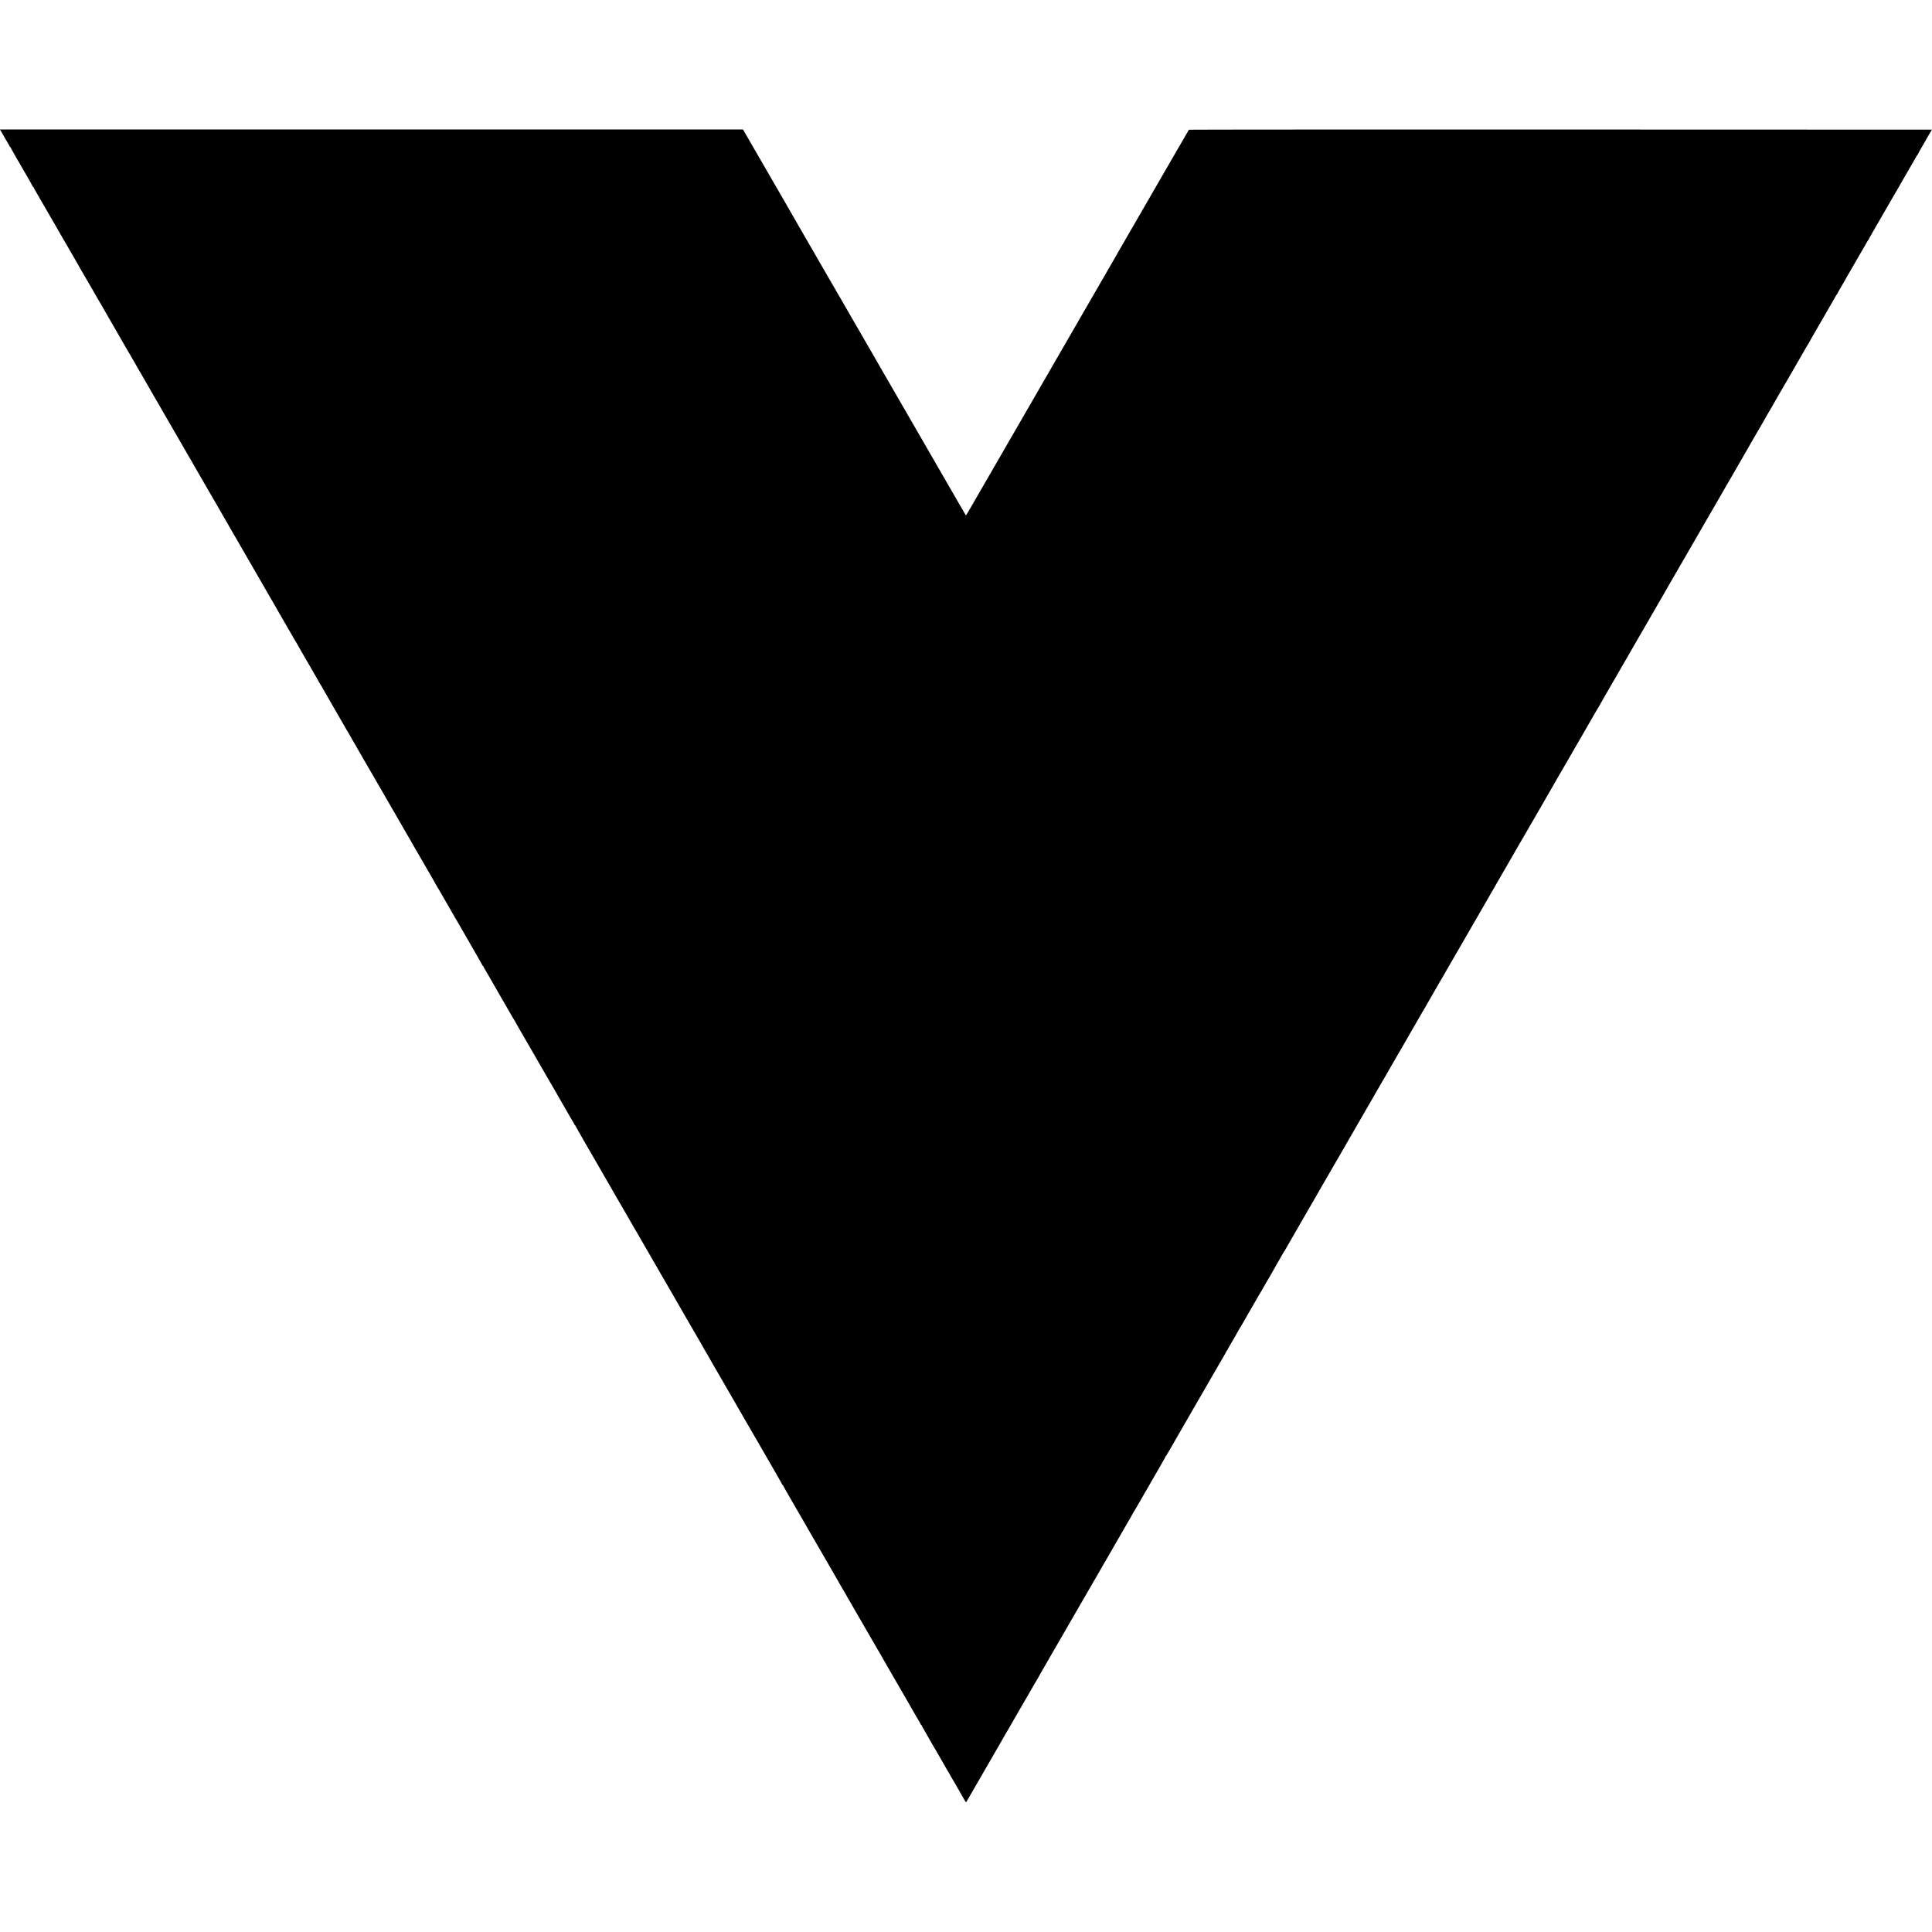
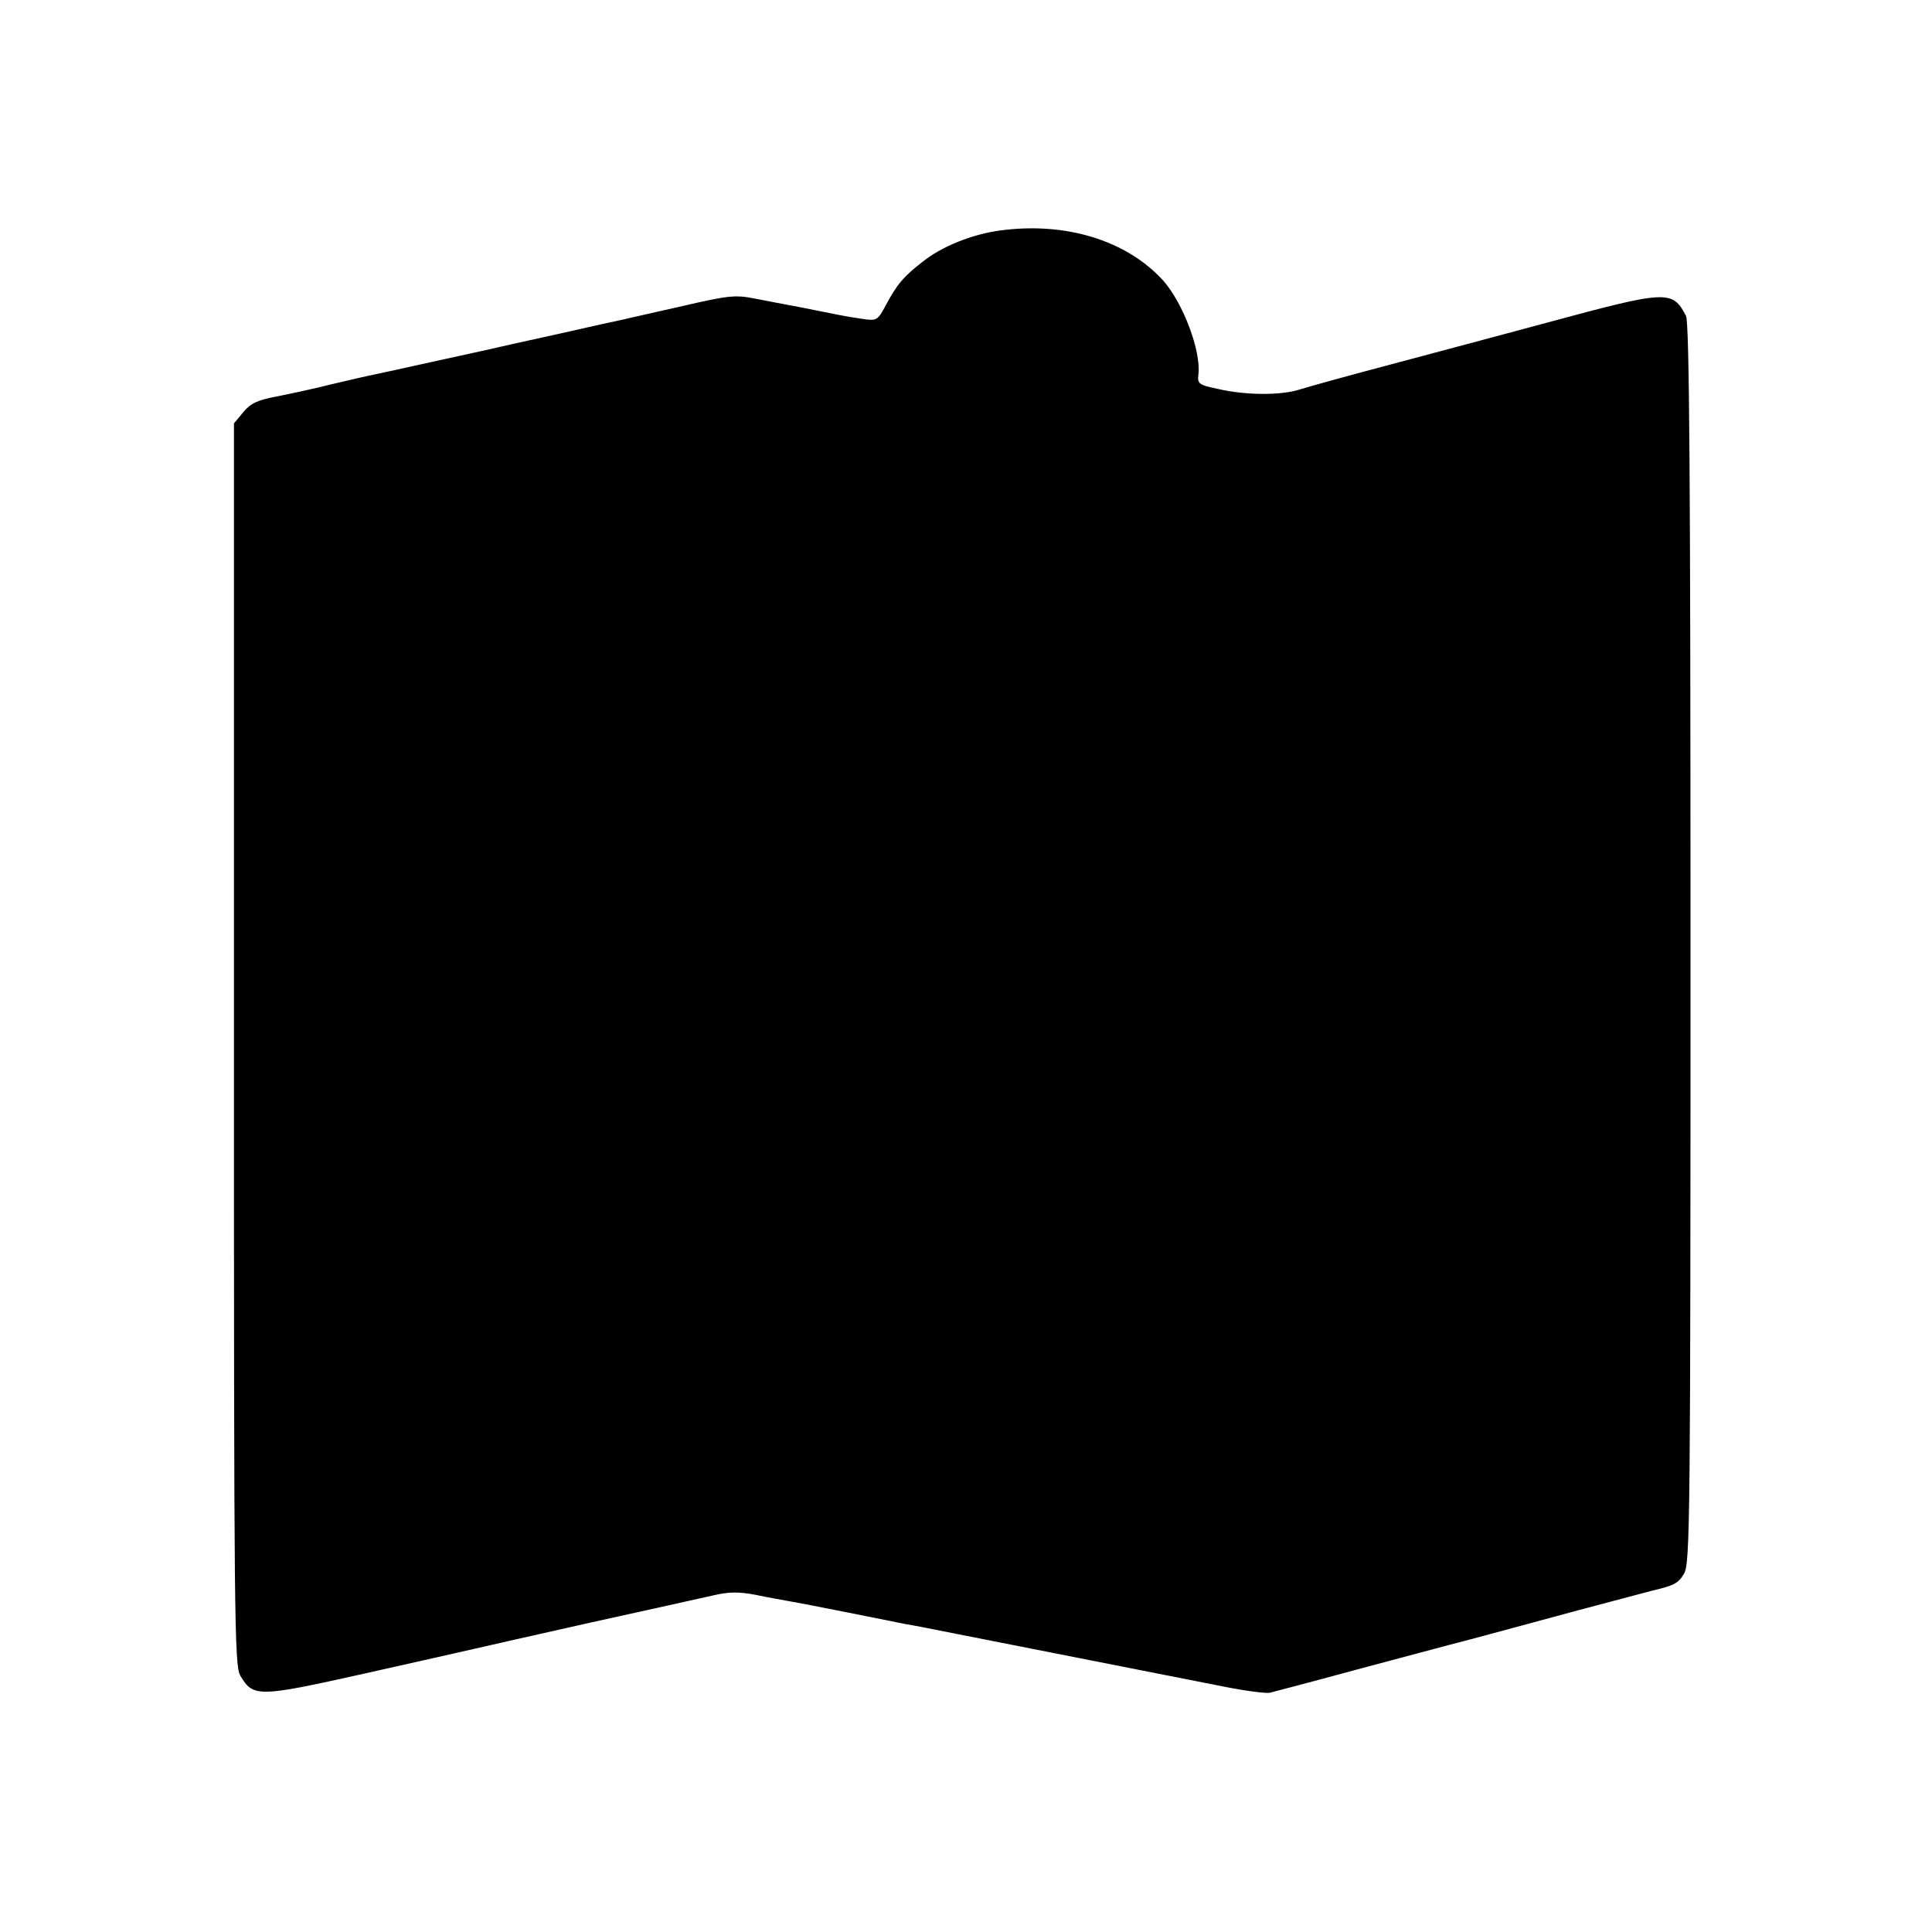
- <svg xmlns="http://www.w3.org/2000/svg" version="1.0" width="16pt" height="16pt" viewBox="0 0 16 16" preserveAspectRatio="xMidYMid meet">
-   <g transform="translate(0,16) scale(0.00032,-0.00032)" fill="#000000" stroke="none">
-     <path d="M18 46618 c45 -75 122 -207 122 -211 0 -2 25 -45 55 -95 30 -50 55 -96 55 -102 0 -5 5 -10 10 -10 6 0 10 -4 10 -9 0 -5 73 -135 161 -288 89 -153 173 -298 187 -323 14 -25 32 -57 41 -72 88 -149 187 -324 189 -335 2 -7 8 -13 13 -13 5 0 9 -4 9 -10 0 -5 46 -89 103 -187 175 -302 490 -846 507 -876 8 -16 20 -36 25 -45 28 -46 290 -498 339 -585 13 -23 74 -129 136 -236 61 -107 123 -215 137 -240 14 -25 29 -50 33 -56 5 -5 23 -37 40 -70 18 -33 38 -67 44 -75 11 -16 21 -33 63 -109 14 -25 29 -50 33 -56 4 -5 21 -35 38 -65 55 -100 261 -455 269 -465 4 -5 14 -21 20 -35 15 -29 41 -75 103 -180 24 -41 52 -88 60 -105 9 -16 57 -100 107 -185 112 -193 362 -626 380 -660 8 -14 23 -38 33 -55 11 -16 23 -37 27 -45 4 -8 26 -46 48 -85 23 -38 53 -90 67 -115 46 -81 64 -113 178 -310 62 -107 121 -210 132 -227 37 -67 56 -99 85 -148 16 -27 32 -57 36 -65 4 -8 15 -27 25 -42 9 -15 53 -89 96 -165 44 -76 177 -307 296 -513 120 -206 268 -463 330 -570 131 -227 117 -203 200 -348 36 -62 73 -125 82 -140 10 -15 21 -34 25 -42 4 -8 20 -37 36 -65 17 -27 38 -65 48 -82 49 -85 64 -111 87 -153 13 -25 28 -49 32 -55 4 -5 78 -134 165 -285 87 -151 166 -288 176 -305 10 -16 26 -43 35 -59 9 -17 125 -217 257 -445 132 -229 253 -441 270 -471 17 -30 45 -79 64 -108 18 -29 33 -54 33 -57 0 -2 20 -37 44 -77 24 -40 123 -212 221 -383 97 -170 190 -330 205 -355 16 -25 39 -65 53 -90 13 -25 81 -144 152 -265 70 -121 137 -238 150 -260 12 -22 37 -65 55 -95 18 -30 43 -73 55 -95 12 -22 48 -85 80 -140 77 -132 163 -280 190 -330 13 -22 71 -123 130 -225 59 -102 116 -199 126 -217 10 -17 29 -50 43 -72 15 -22 26 -43 26 -45 0 -2 27 -50 60 -106 33 -56 60 -103 60 -105 0 -2 55 -98 90 -155 8 -14 182 -316 239 -414 13 -22 45 -79 72 -124 27 -46 49 -86 49 -89 0 -2 14 -24 30 -48 16 -24 30 -46 30 -49 0 -5 74 -135 100 -176 5 -8 24 -42 43 -75 50 -88 58 -101 262 -455 104 -179 199 -345 213 -370 14 -25 28 -49 32 -55 4 -5 17 -26 28 -45 10 -19 62 -109 114 -200 114 -197 133 -230 170 -295 16 -27 33 -57 38 -65 17 -28 96 -165 103 -180 4 -8 16 -28 26 -45 10 -16 77 -131 148 -255 72 -124 181 -313 243 -420 62 -107 121 -209 131 -227 35 -62 323 -560 392 -678 38 -66 83 -145 100 -175 16 -30 33 -59 37 -65 4 -5 17 -27 29 -47 34 -61 56 -100 90 -156 17 -29 31 -55 31 -57 0 -2 17 -32 39 -67 21 -35 134 -229 251 -433 117 -203 235 -407 261 -451 27 -45 49 -85 49 -88 0 -4 8 -19 19 -34 15 -21 200 -341 309 -533 10 -19 33 -58 51 -87 17 -29 31 -54 31 -56 0 -2 25 -44 55 -94 30 -50 55 -95 55 -98 0 -4 6 -15 14 -23 7 -9 27 -41 43 -71 17 -30 170 -297 342 -594 171 -296 311 -542 311 -547 0 -5 5 -9 10 -9 6 0 10 -4 10 -10 0 -5 22 -47 49 -92 27 -46 58 -99 68 -118 24 -43 81 -140 93 -160 5 -8 66 -114 135 -235 69 -121 130 -227 135 -235 12 -21 259 -447 283 -490 10 -19 28 -47 38 -62 11 -14 19 -29 19 -32 0 -3 37 -69 83 -148 99 -170 305 -526 337 -583 13 -22 31 -53 41 -70 11 -16 22 -37 26 -45 7 -14 82 -146 103 -180 14 -24 181 -311 205 -355 13 -22 46 -80 75 -130 29 -49 64 -110 78 -135 14 -25 51 -88 82 -140 31 -52 59 -102 63 -110 4 -8 18 -33 31 -55 205 -353 284 -489 309 -535 17 -30 45 -78 62 -106 18 -28 36 -60 39 -72 4 -12 12 -22 17 -22 5 0 9 -4 9 -10 0 -5 109 -197 241 -427 133 -230 250 -431 259 -448 51 -90 222 -385 280 -485 37 -63 78 -135 92 -160 14 -25 67 -117 118 -205 51 -88 101 -175 111 -193 34 -58 55 -95 149 -257 51 -88 101 -173 110 -190 9 -16 76 -131 147 -255 72 -124 140 -241 151 -260 61 -108 281 -489 355 -615 38 -66 77 -133 87 -150 35 -63 91 -161 100 -175 14 -23 99 -169 128 -220 54 -97 135 -235 142 -245 4 -5 20 -32 35 -60 26 -48 238 -416 276 -480 10 -16 26 -46 37 -65 30 -53 382 -661 403 -695 10 -16 22 -37 26 -45 4 -8 26 -48 50 -88 24 -41 43 -75 43 -77 0 -2 22 -40 50 -85 27 -45 50 -84 50 -86 0 -3 38 -69 83 -147 84 -142 302 -520 340 -587 10 -19 34 -60 52 -90 18 -30 44 -75 57 -100 14 -25 45 -79 70 -120 25 -41 56 -96 70 -121 14 -25 77 -133 138 -240 62 -107 122 -210 132 -229 25 -43 310 -535 337 -581 11 -19 26 -45 34 -59 17 -32 238 -414 266 -460 11 -19 24 -41 28 -49 3 -7 75 -133 160 -278 84 -146 153 -269 153 -274 0 -5 5 -9 10 -9 6 0 10 -4 10 -10 0 -5 82 -150 181 -322 182 -314 201 -346 240 -415 12 -21 80 -139 152 -263 71 -124 141 -245 155 -270 14 -25 28 -49 32 -55 6 -8 145 -248 220 -380 37 -66 209 -362 229 -395 11 -19 24 -42 28 -49 4 -8 67 -118 140 -243 73 -125 133 -230 133 -233 0 -2 15 -28 33 -57 19 -29 47 -78 64 -108 17 -30 53 -93 79 -139 53 -90 82 -141 157 -272 82 -142 115 -199 381 -659 142 -245 268 -463 281 -485 12 -22 71 -125 132 -230 60 -104 172 -298 248 -430 76 -132 146 -253 156 -270 11 -16 22 -36 26 -44 3 -8 30 -54 60 -103 29 -49 53 -91 53 -93 0 -3 18 -34 40 -70 22 -36 40 -67 40 -69 0 -2 37 -66 81 -142 45 -77 98 -168 119 -204 20 -36 47 -81 58 -100 12 -19 27 -47 33 -62 6 -16 15 -28 20 -28 5 0 9 -4 9 -9 0 -6 63 -118 140 -251 77 -133 140 -243 140 -245 0 -2 18 -33 41 -70 22 -37 49 -83 60 -101 10 -19 29 -51 40 -71 25 -45 109 -189 126 -218 7 -11 17 -29 22 -40 6 -11 22 -38 35 -60 14 -22 37 -62 52 -90 14 -27 35 -62 45 -77 11 -14 19 -29 19 -32 0 -3 18 -35 40 -71 22 -36 40 -67 40 -69 0 -2 19 -35 42 -72 23 -38 55 -94 72 -124 26 -47 139 -244 171 -298 6 -9 21 -36 34 -60 28 -48 37 -51 51 -19 6 12 19 36 29 52 10 17 27 46 38 65 11 19 104 181 208 360 103 179 199 345 213 370 14 25 42 74 64 109 21 34 38 65 38 67 0 2 18 33 40 69 22 36 40 67 40 69 0 3 177 310 199 346 16 26 136 234 140 244 2 5 25 44 52 88 27 44 49 81 49 84 0 2 18 34 40 70 22 36 40 67 40 69 0 2 20 36 43 77 35 58 169 289 297 513 9 17 50 86 90 155 40 69 86 150 103 180 16 30 35 62 41 70 6 8 16 24 22 35 35 64 72 129 167 293 59 100 116 199 127 220 11 20 30 53 41 72 43 72 1070 1850 1121 1940 14 25 65 113 113 195 48 83 96 166 107 185 10 19 28 50 38 68 11 18 73 124 137 235 64 111 175 303 246 427 71 124 173 299 225 390 52 91 116 202 143 248 27 45 49 85 49 89 0 4 6 14 14 22 7 9 28 43 46 76 26 47 251 436 378 655 11 19 29 51 40 70 11 19 101 176 201 348 99 172 181 317 181 323 0 5 5 9 10 9 6 0 10 5 10 11 0 6 8 23 18 37 11 15 32 52 49 82 16 30 130 228 253 440 122 212 234 405 248 430 13 25 39 70 57 100 39 65 69 117 130 225 25 44 50 87 55 95 12 19 78 134 220 380 61 107 129 224 150 260 161 277 222 382 246 425 15 28 47 83 71 123 24 41 43 78 43 83 0 5 4 9 8 9 4 0 13 12 19 28 7 15 23 45 36 67 66 110 277 478 277 483 0 3 6 13 14 21 7 9 27 41 43 71 17 30 45 80 63 110 34 57 375 649 394 685 6 11 16 27 22 35 6 8 26 42 44 75 18 33 41 74 51 90 10 17 24 41 32 55 54 97 72 128 88 152 11 14 19 28 19 30 0 3 79 141 175 308 96 167 175 305 175 308 0 3 6 13 14 21 7 9 26 39 41 66 33 60 276 483 338 587 24 40 46 80 50 88 4 8 13 24 20 35 14 23 95 163 125 215 11 19 52 91 92 160 40 69 80 139 90 155 9 17 103 179 207 360 105 182 200 346 211 365 103 181 463 802 489 845 7 11 15 27 19 35 4 8 29 51 55 95 64 110 828 1433 848 1470 9 17 24 41 33 55 9 14 29 48 45 77 15 28 52 93 82 145 30 51 62 107 71 123 17 30 231 398 400 690 51 88 103 179 115 202 12 23 26 48 32 55 6 7 24 38 40 68 17 30 61 107 98 170 37 63 84 144 103 180 19 36 41 72 48 81 8 8 14 18 14 21 0 4 27 51 59 106 32 55 72 124 89 154 16 29 71 125 122 213 51 88 104 180 118 205 13 25 28 50 32 55 4 6 17 26 28 45 11 19 45 80 77 135 31 55 66 116 77 135 11 19 88 152 171 295 401 694 620 1072 650 1125 11 19 87 152 170 295 83 143 158 273 166 288 9 16 21 36 26 45 6 9 31 52 55 96 25 43 54 94 66 115 11 20 95 164 186 321 91 157 173 299 182 315 9 17 26 46 37 65 12 19 66 114 121 210 56 96 108 186 117 200 8 14 24 40 34 59 24 45 383 664 412 713 5 9 17 29 26 45 15 28 120 210 241 419 36 61 68 117 72 125 4 8 12 23 19 34 35 57 245 420 262 453 11 20 35 61 53 90 17 29 32 54 32 56 0 3 28 51 62 108 33 57 70 119 80 138 10 19 23 42 28 50 5 8 32 53 59 100 27 47 149 258 271 470 122 212 234 405 248 430 30 53 62 108 80 135 6 11 15 27 19 35 4 8 85 150 181 315 96 165 187 323 202 350 31 56 116 202 130 225 5 8 25 42 43 75 19 33 92 159 162 280 149 257 157 271 202 350 19 33 38 67 43 75 9 14 228 392 275 475 12 22 55 96 95 165 40 69 80 139 90 155 24 42 202 350 221 383 9 15 27 47 41 72 14 25 75 131 136 236 61 106 121 210 134 232 99 172 271 470 279 482 5 8 23 40 40 70 18 30 81 141 142 245 60 105 121 210 135 235 14 25 71 124 127 220 56 96 143 247 194 335 51 88 96 167 102 175 14 24 180 311 204 355 23 43 340 590 356 615 5 8 50 87 101 175 171 301 517 898 582 1008 25 43 46 81 46 83 0 2 12 23 27 47 14 23 40 67 56 97 16 30 35 62 42 70 7 8 15 22 18 30 4 8 20 38 37 65 16 28 33 57 37 65 6 12 111 196 143 250 5 8 55 95 112 193 57 98 113 195 126 215 12 20 27 46 32 57 6 11 14 27 20 35 5 8 76 130 156 270 80 140 165 287 187 325 23 39 52 90 66 115 13 25 30 52 37 61 8 8 14 18 14 21 0 4 41 77 92 165 50 87 175 302 276 478 101 176 208 360 236 408 28 49 67 117 86 152 19 35 41 70 48 77 6 6 12 15 12 19 0 7 124 224 167 291 12 21 23 40 23 42 0 2 21 40 46 83 26 43 55 92 64 109 54 95 327 568 354 614 19 30 45 75 59 100 71 128 82 145 89 148 4 2 8 8 8 13 0 5 42 82 94 172 311 538 496 858 518 897 14 25 40 70 58 100 18 30 42 71 53 90 10 19 79 139 152 265 73 127 142 246 153 265 10 19 43 76 72 125 29 50 63 108 75 130 65 116 80 140 87 143 4 2 8 8 8 12 0 8 114 212 140 250 6 8 14 24 20 35 5 11 54 97 108 190 l100 170 -9611 3 c-5286 1 -9614 -1 -9618 -5 -5 -6 -419 -719 -619 -1068 -89 -155 -267 -463 -323 -560 -38 -66 -81 -140 -95 -165 -31 -56 -263 -457 -526 -910 -110 -190 -224 -388 -254 -440 -29 -52 -61 -109 -71 -125 -23 -39 -243 -420 -268 -465 -11 -19 -204 -352 -428 -740 -224 -388 -477 -826 -563 -975 -85 -148 -185 -322 -222 -385 -37 -63 -120 -207 -185 -320 -65 -113 -177 -306 -248 -430 -72 -124 -172 -297 -222 -385 -51 -88 -142 -245 -202 -350 -131 -226 -247 -427 -408 -705 -65 -113 -249 -432 -410 -710 -160 -278 -388 -673 -506 -877 -118 -205 -216 -373 -219 -373 -3 0 -52 82 -109 183 -58 100 -144 250 -192 332 -95 164 -402 696 -647 1120 -85 149 -228 396 -317 550 -212 365 -982 1700 -1008 1745 -10 19 -43 76 -72 125 -29 50 -64 110 -77 135 -14 25 -63 110 -110 190 -47 80 -96 165 -110 190 -14 25 -99 171 -188 325 -89 154 -174 300 -188 325 -13 25 -64 113 -112 195 -48 83 -140 242 -205 355 -65 113 -183 317 -263 454 -79 137 -152 264 -163 282 -50 89 -335 583 -354 614 -12 19 -34 58 -50 85 -15 28 -129 226 -253 440 -124 215 -235 408 -247 430 -12 22 -69 121 -127 220 -58 99 -226 389 -373 645 -148 256 -324 561 -392 678 -67 117 -134 232 -147 255 -13 23 -33 59 -46 80 l-22 37 -9615 0 -9615 0 20 -32z" />
+ <svg xmlns="http://www.w3.org/2000/svg" version="1.0" width="512pt" height="512pt" viewBox="0 0 512 512" preserveAspectRatio="xMidYMid meet">
+   <g transform="translate(0,512) scale(0.1,-0.1)" fill="#000000" stroke="none">
+     <path d="M2649 4509 c-73 -10 -153 -42 -203 -82 -52 -40 -69 -61 -98 -115 -22 -41 -24 -43 -63 -37 -22 3 -51 8 -65 11 -14 3 -56 11 -95 19 -38 7 -95 18 -126 24 -50 10 -69 8 -190 -20 -74 -17 -143 -32 -154 -35 -11 -2 -92 -20 -180 -40 -88 -19 -167 -37 -175 -39 -8 -2 -78 -17 -155 -34 -77 -17 -149 -33 -160 -35 -11 -2 -58 -13 -105 -24 -47 -12 -113 -26 -148 -33 -49 -9 -68 -18 -87 -41 l-25 -30 0 -1645 c0 -1527 1 -1647 17 -1674 34 -57 47 -57 325 5 139 31 271 61 293 66 22 5 162 37 310 70 149 33 295 65 325 72 43 10 68 10 115 1 33 -7 74 -14 90 -17 17 -3 86 -16 155 -30 69 -14 136 -27 150 -30 14 -2 75 -14 135 -26 61 -12 223 -44 360 -71 138 -27 295 -58 350 -69 55 -11 109 -18 120 -16 11 3 112 29 225 60 113 30 250 67 305 81 55 15 183 49 285 77 102 27 192 51 200 53 56 13 68 19 83 45 16 26 17 151 17 1670 0 1224 -3 1647 -12 1663 -36 69 -50 68 -368 -18 -60 -16 -275 -74 -430 -115 -102 -27 -203 -55 -225 -62 -49 -16 -142 -16 -216 1 -53 11 -56 14 -53 39 7 63 -41 189 -93 248 -97 107 -259 157 -434 133z" />
  </g>
</svg>
